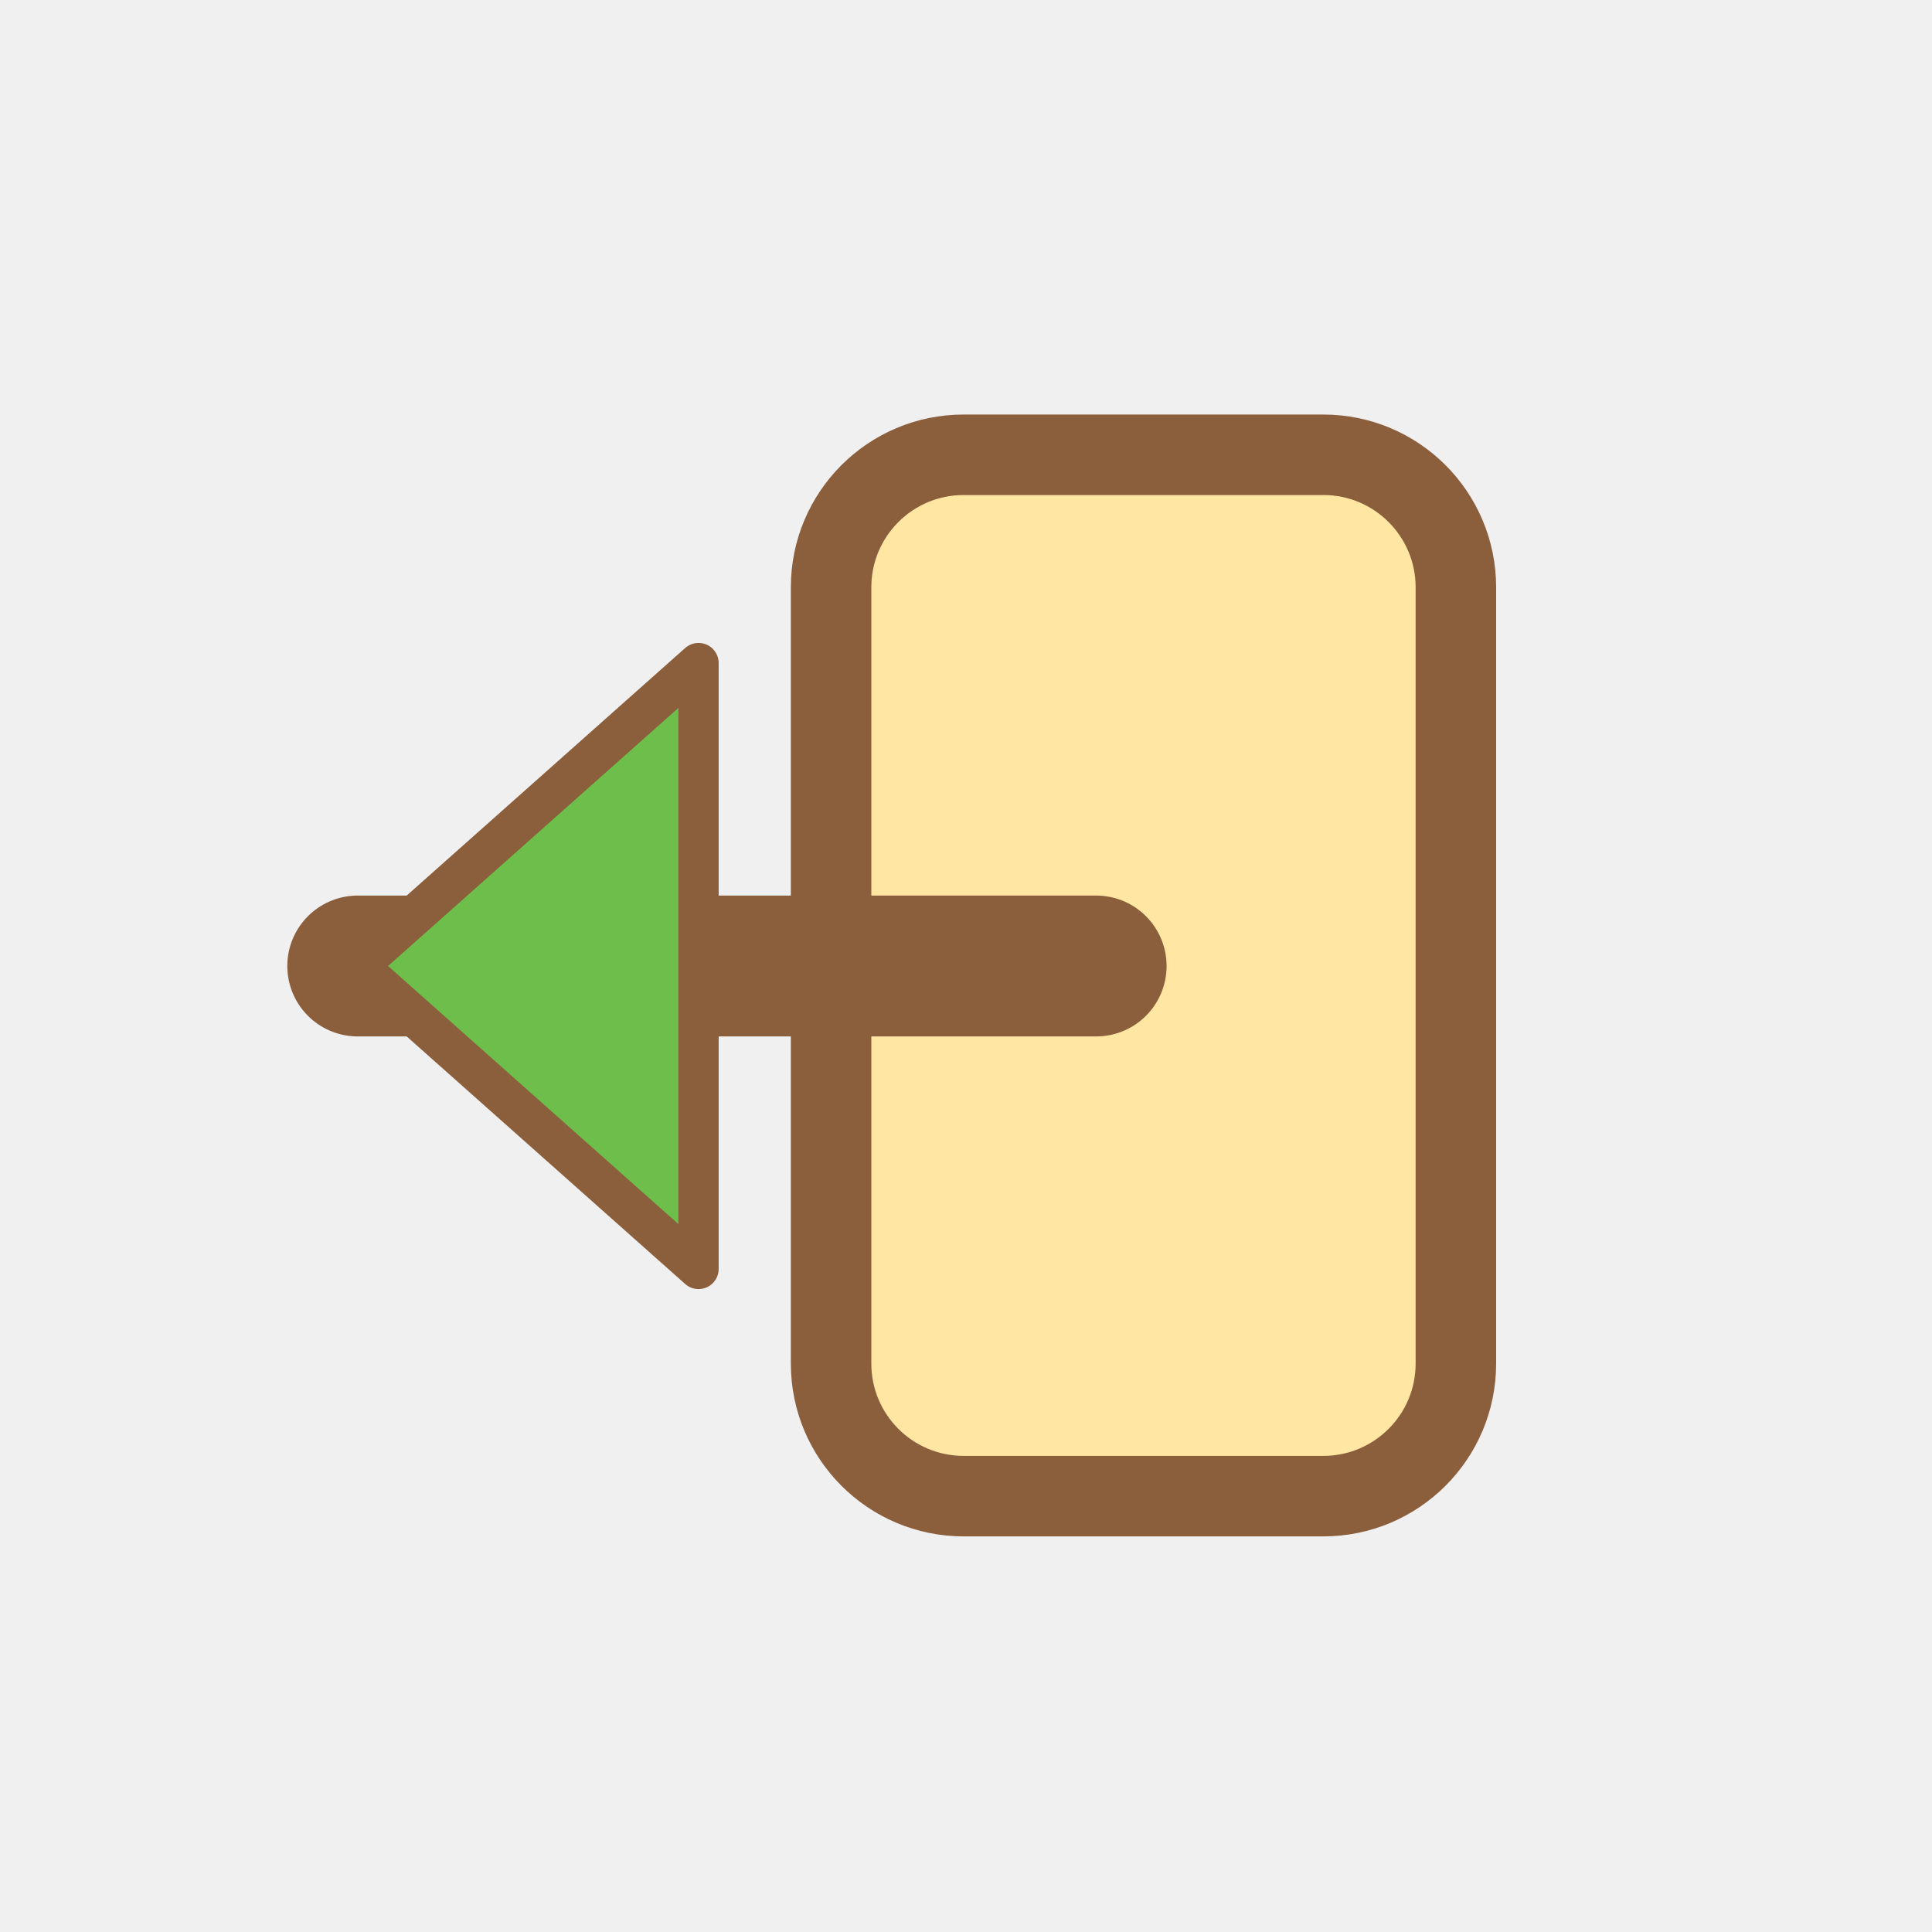
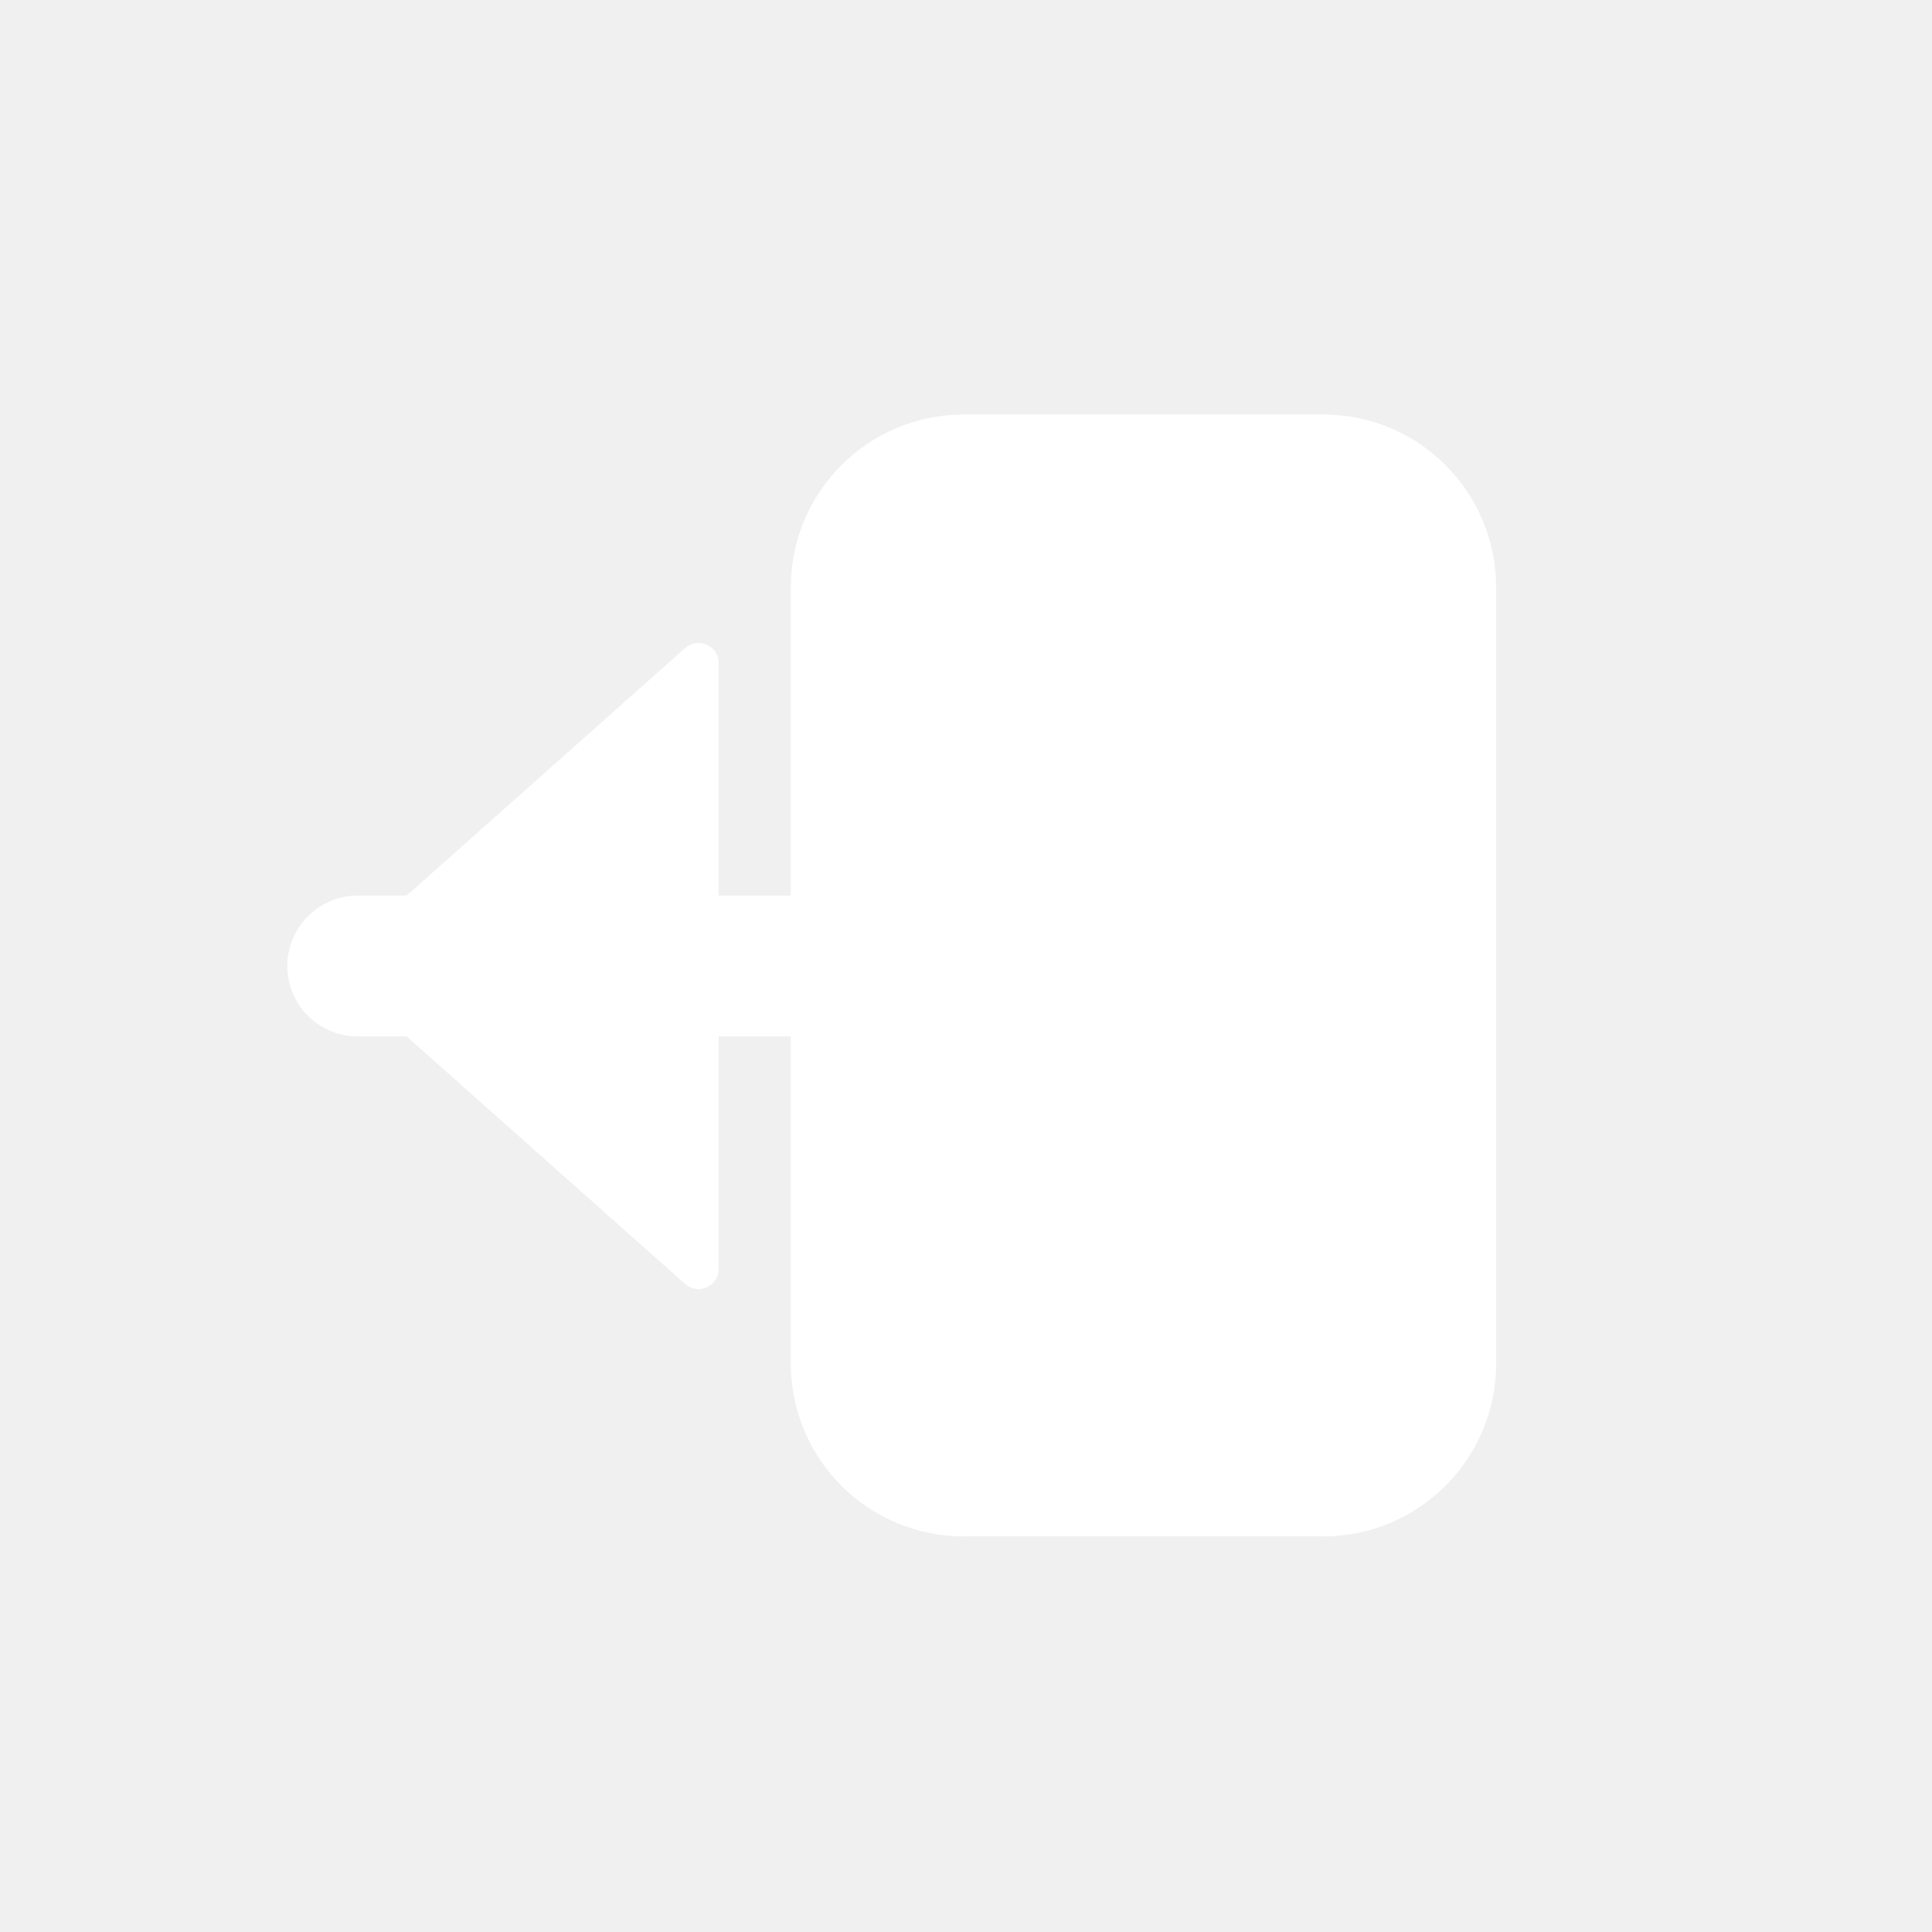
<svg xmlns="http://www.w3.org/2000/svg" width="96" height="96" viewBox="0 0 96 96" role="img" aria-label="icon.control-return">
-   <rect x="41.296" y="22.598" width="31.046" height="51.744" rx="6.586" fill="#FFE7A3" fill-opacity="1" stroke="#8B5E3C" stroke-opacity="1" stroke-width="4" />
-   <polyline points="54.467,48 17.776,48" fill="none" stroke="#8B5E3C" stroke-opacity="1" stroke-width="7" stroke-linecap="round" stroke-linejoin="round" />
-   <polygon points="17.776,48 34.71,32.947 34.71,63.053" fill="#6DBE4B" fill-opacity="1" stroke="#8B5E3C" stroke-opacity="1" stroke-width="2" stroke-linejoin="round" />
+   <rect x="41.296" y="22.598" width="31.046" height="51.744" rx="6.586" fill="#FFFFFF" fill-opacity="1" stroke="#FFFFFF" stroke-opacity="1" stroke-width="4" />
+   <polyline points="54.467,48 17.776,48" fill="none" stroke="#FFFFFF" stroke-opacity="1" stroke-width="7" stroke-linecap="round" stroke-linejoin="round" />
+   <polygon points="17.776,48 34.71,32.947 34.71,63.053" fill="#FFFFFF" fill-opacity="1" stroke="#FFFFFF" stroke-opacity="1" stroke-width="2" stroke-linejoin="round" />
</svg>
